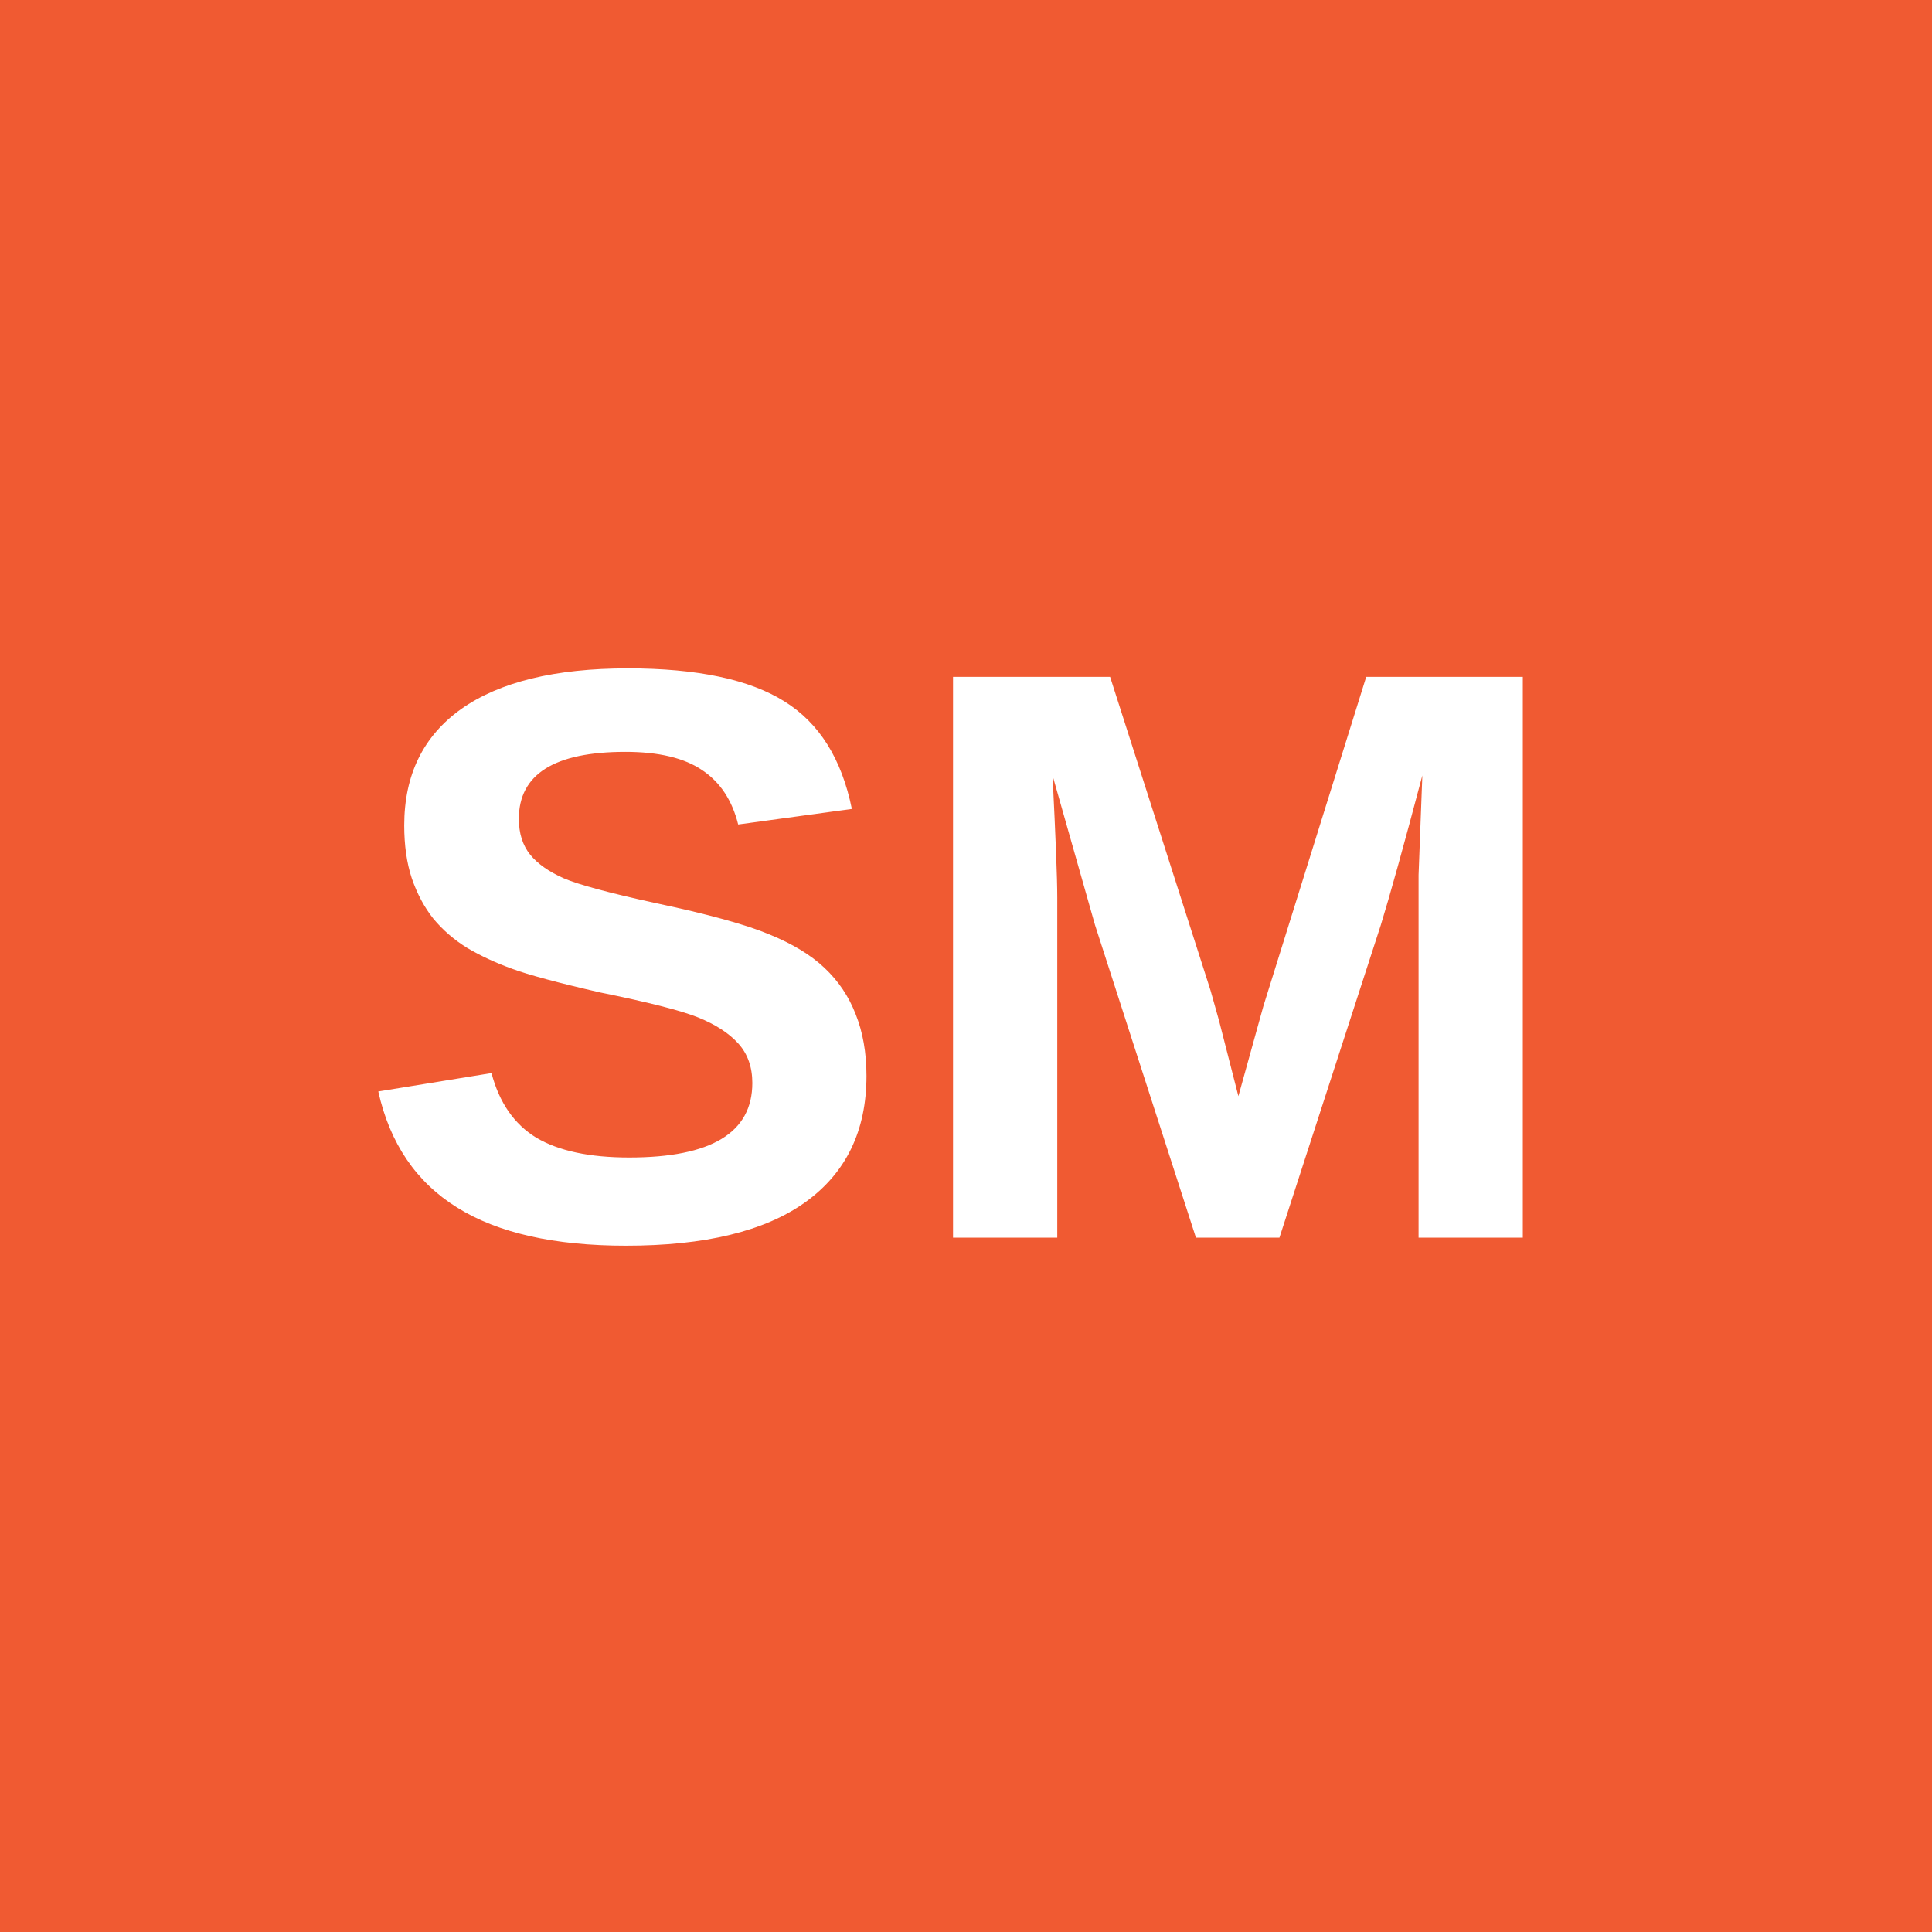
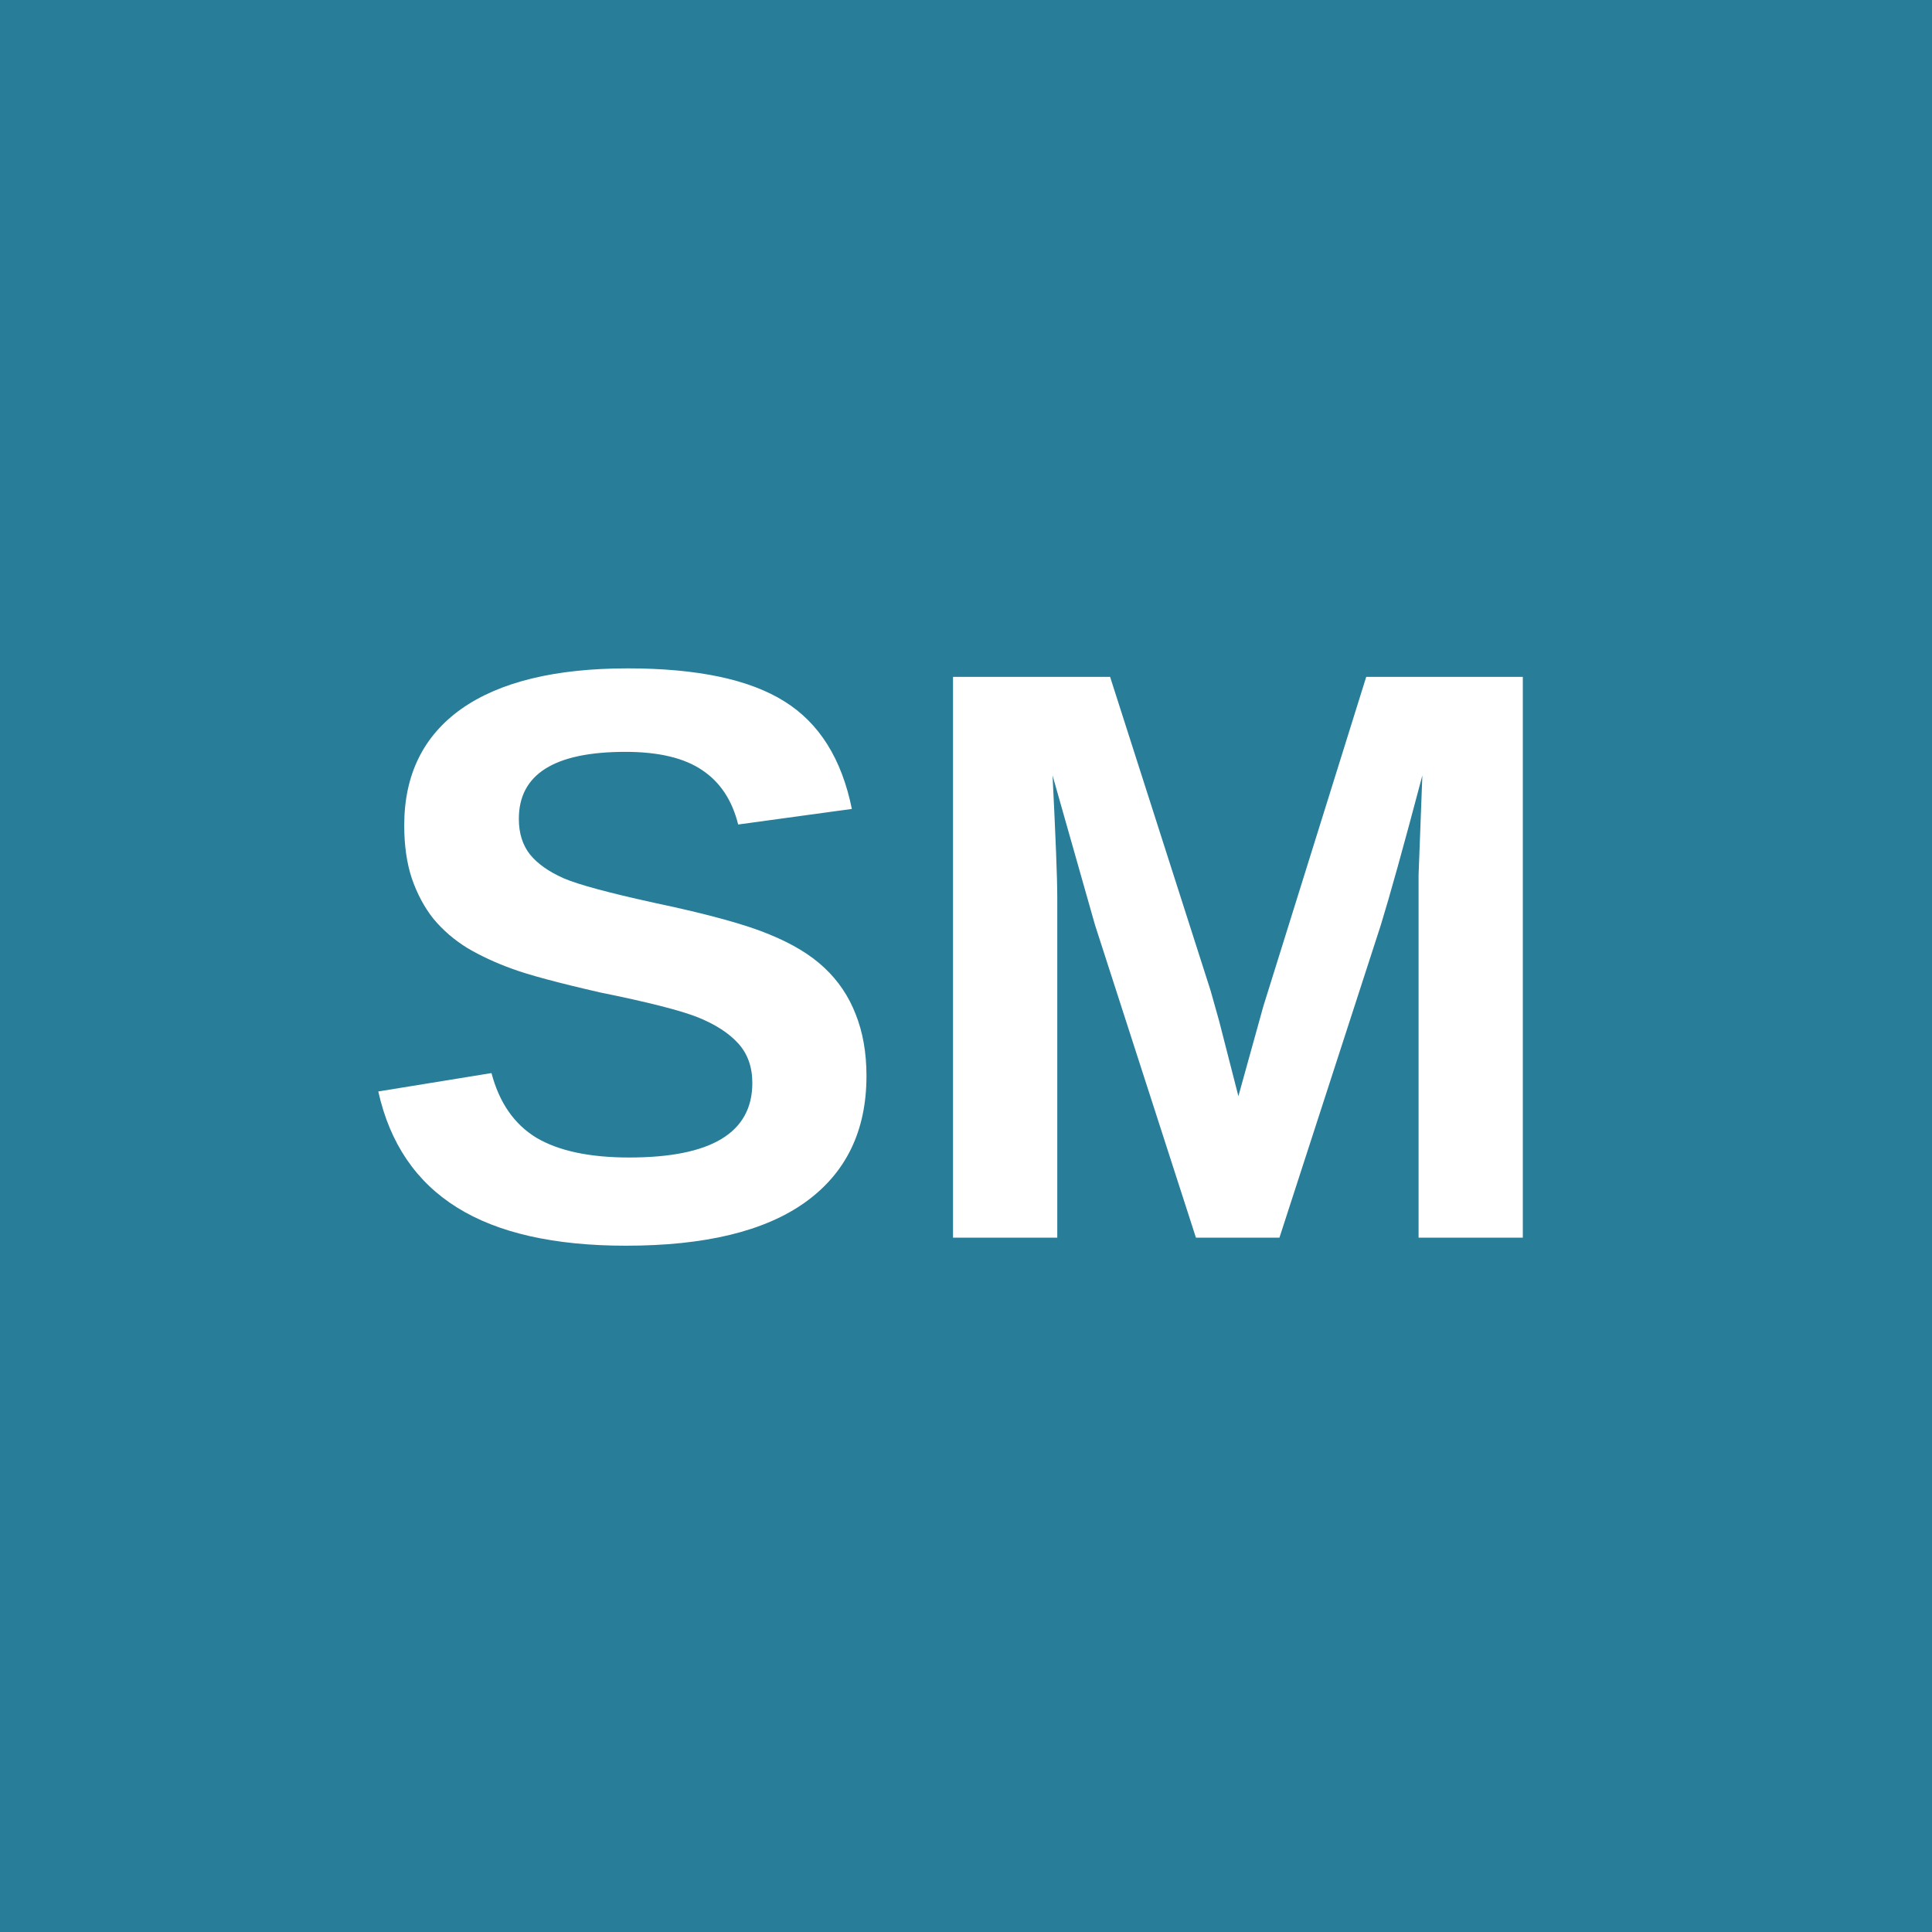
<svg xmlns="http://www.w3.org/2000/svg" viewBox="0 0 64 64">
-   <rect width="64" height="64" fill="#f05a32" />
+   <rect width="64" height="64" fill="#287e98" />
  <text x="32" y="41" fill="#ffffff" font-family="Arial, sans-serif" font-size="27" font-weight="700" text-anchor="middle">SM</text>
</svg>
